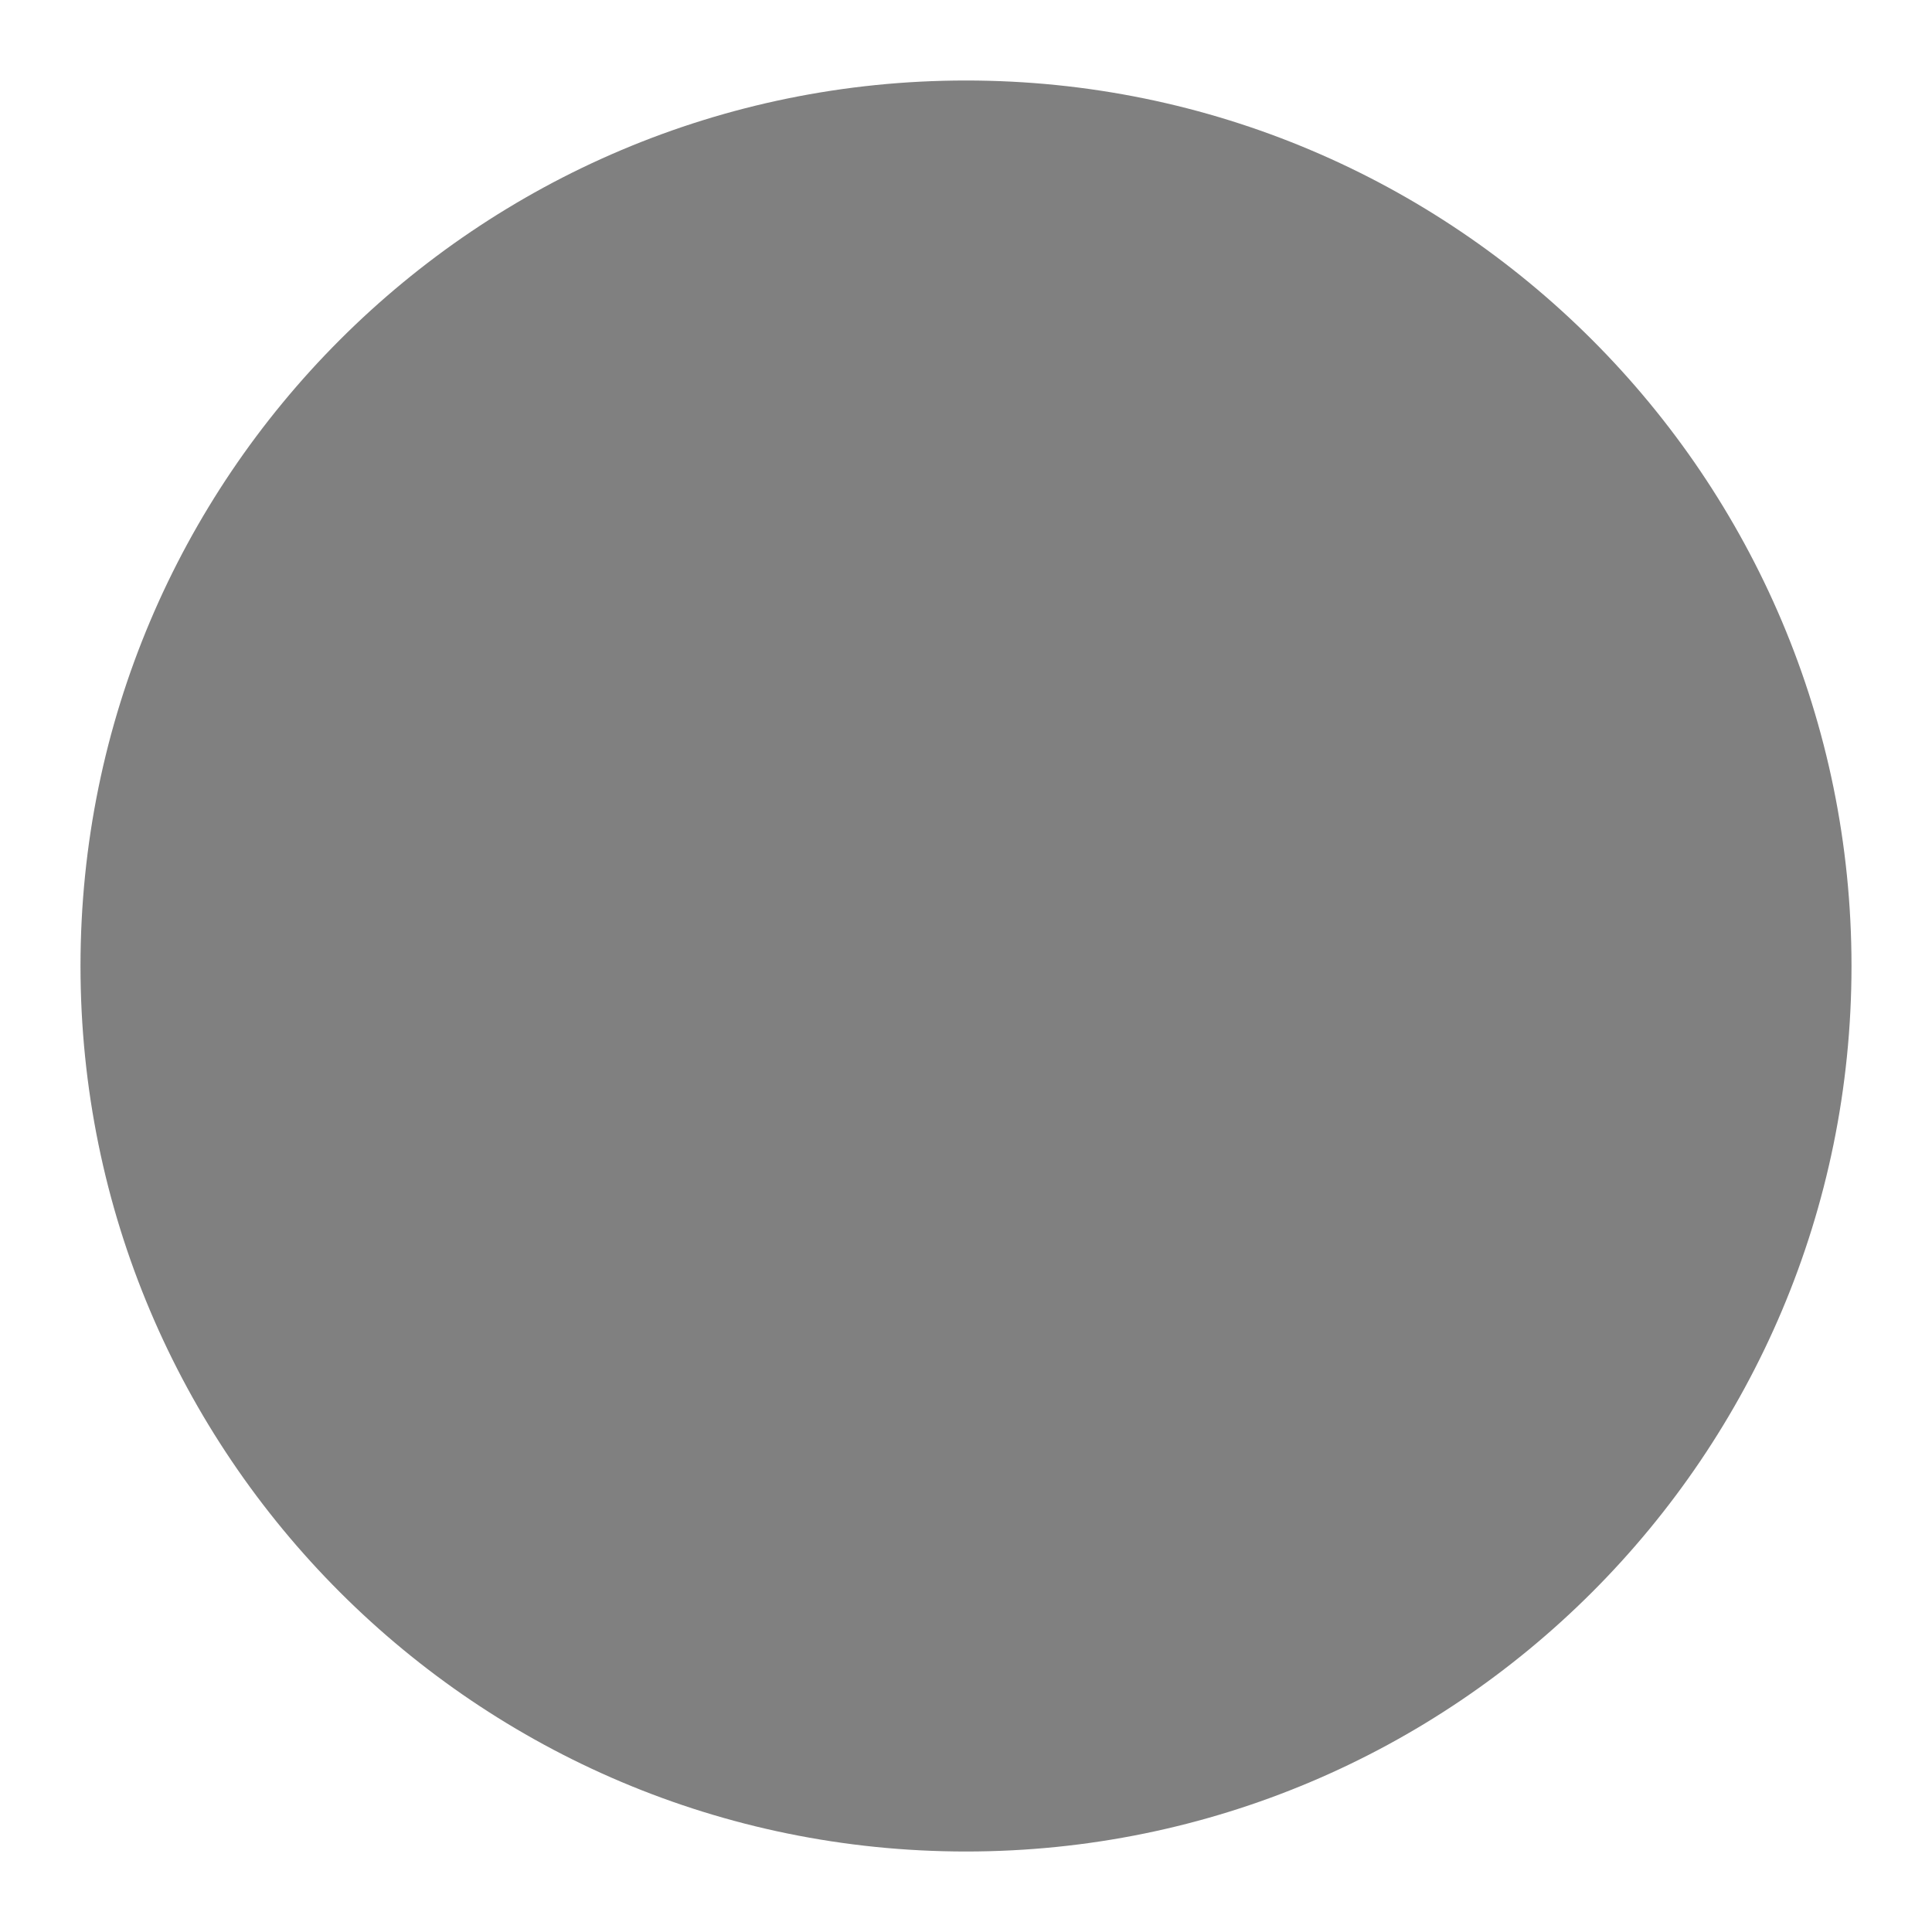
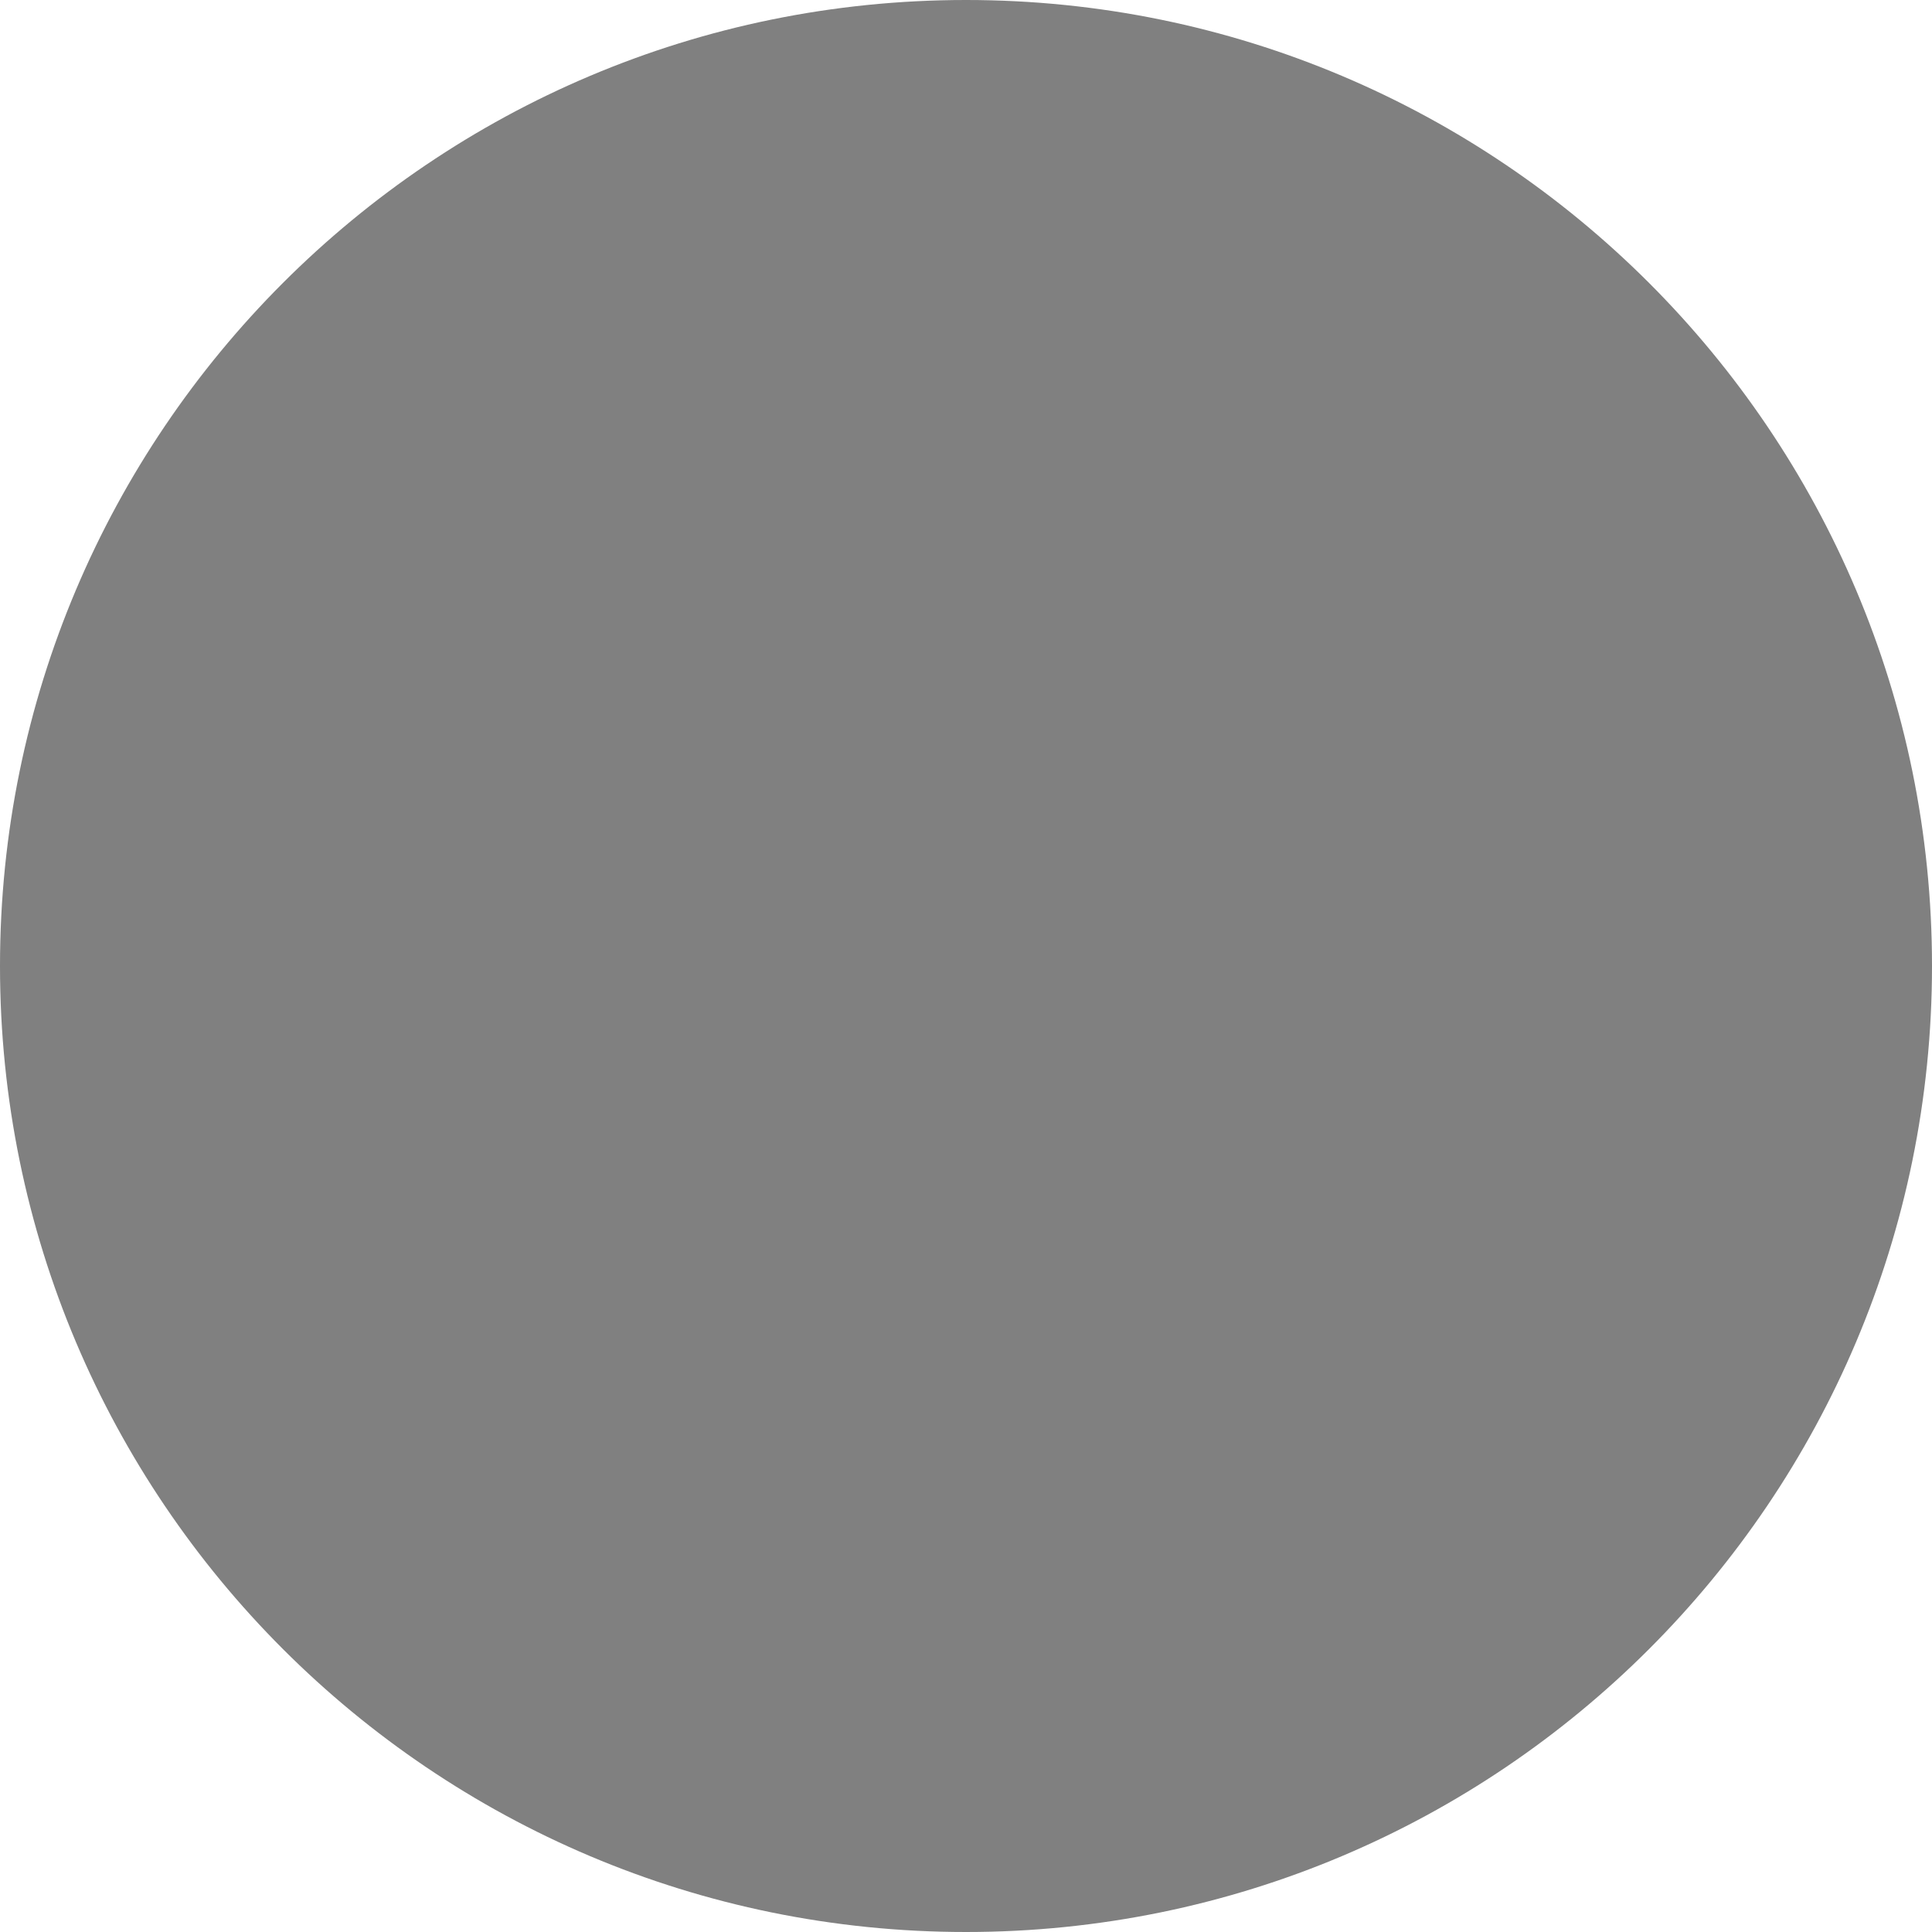
<svg xmlns="http://www.w3.org/2000/svg" id="レイヤー_1" data-name="レイヤー 1" width="12" height="12" viewBox="0 0 12 12">
  <defs>
    <style>
      .cls-1 {
        fill: gray;
      }
- 
-       .cls-2 {
-         fill: none;
-       }
    </style>
  </defs>
-   <path class="cls-1" d="M11.5,6A5.5,5.5,0,1,1,6,.5,5.5,5.5,0,0,1,11.5,6Z" />
-   <rect class="cls-2" width="12" height="12" />
+   <path class="cls-1" d="M12,6A6,6,0,1,1,6,0,6,6,0,0,1,12,6Z" />
</svg>
